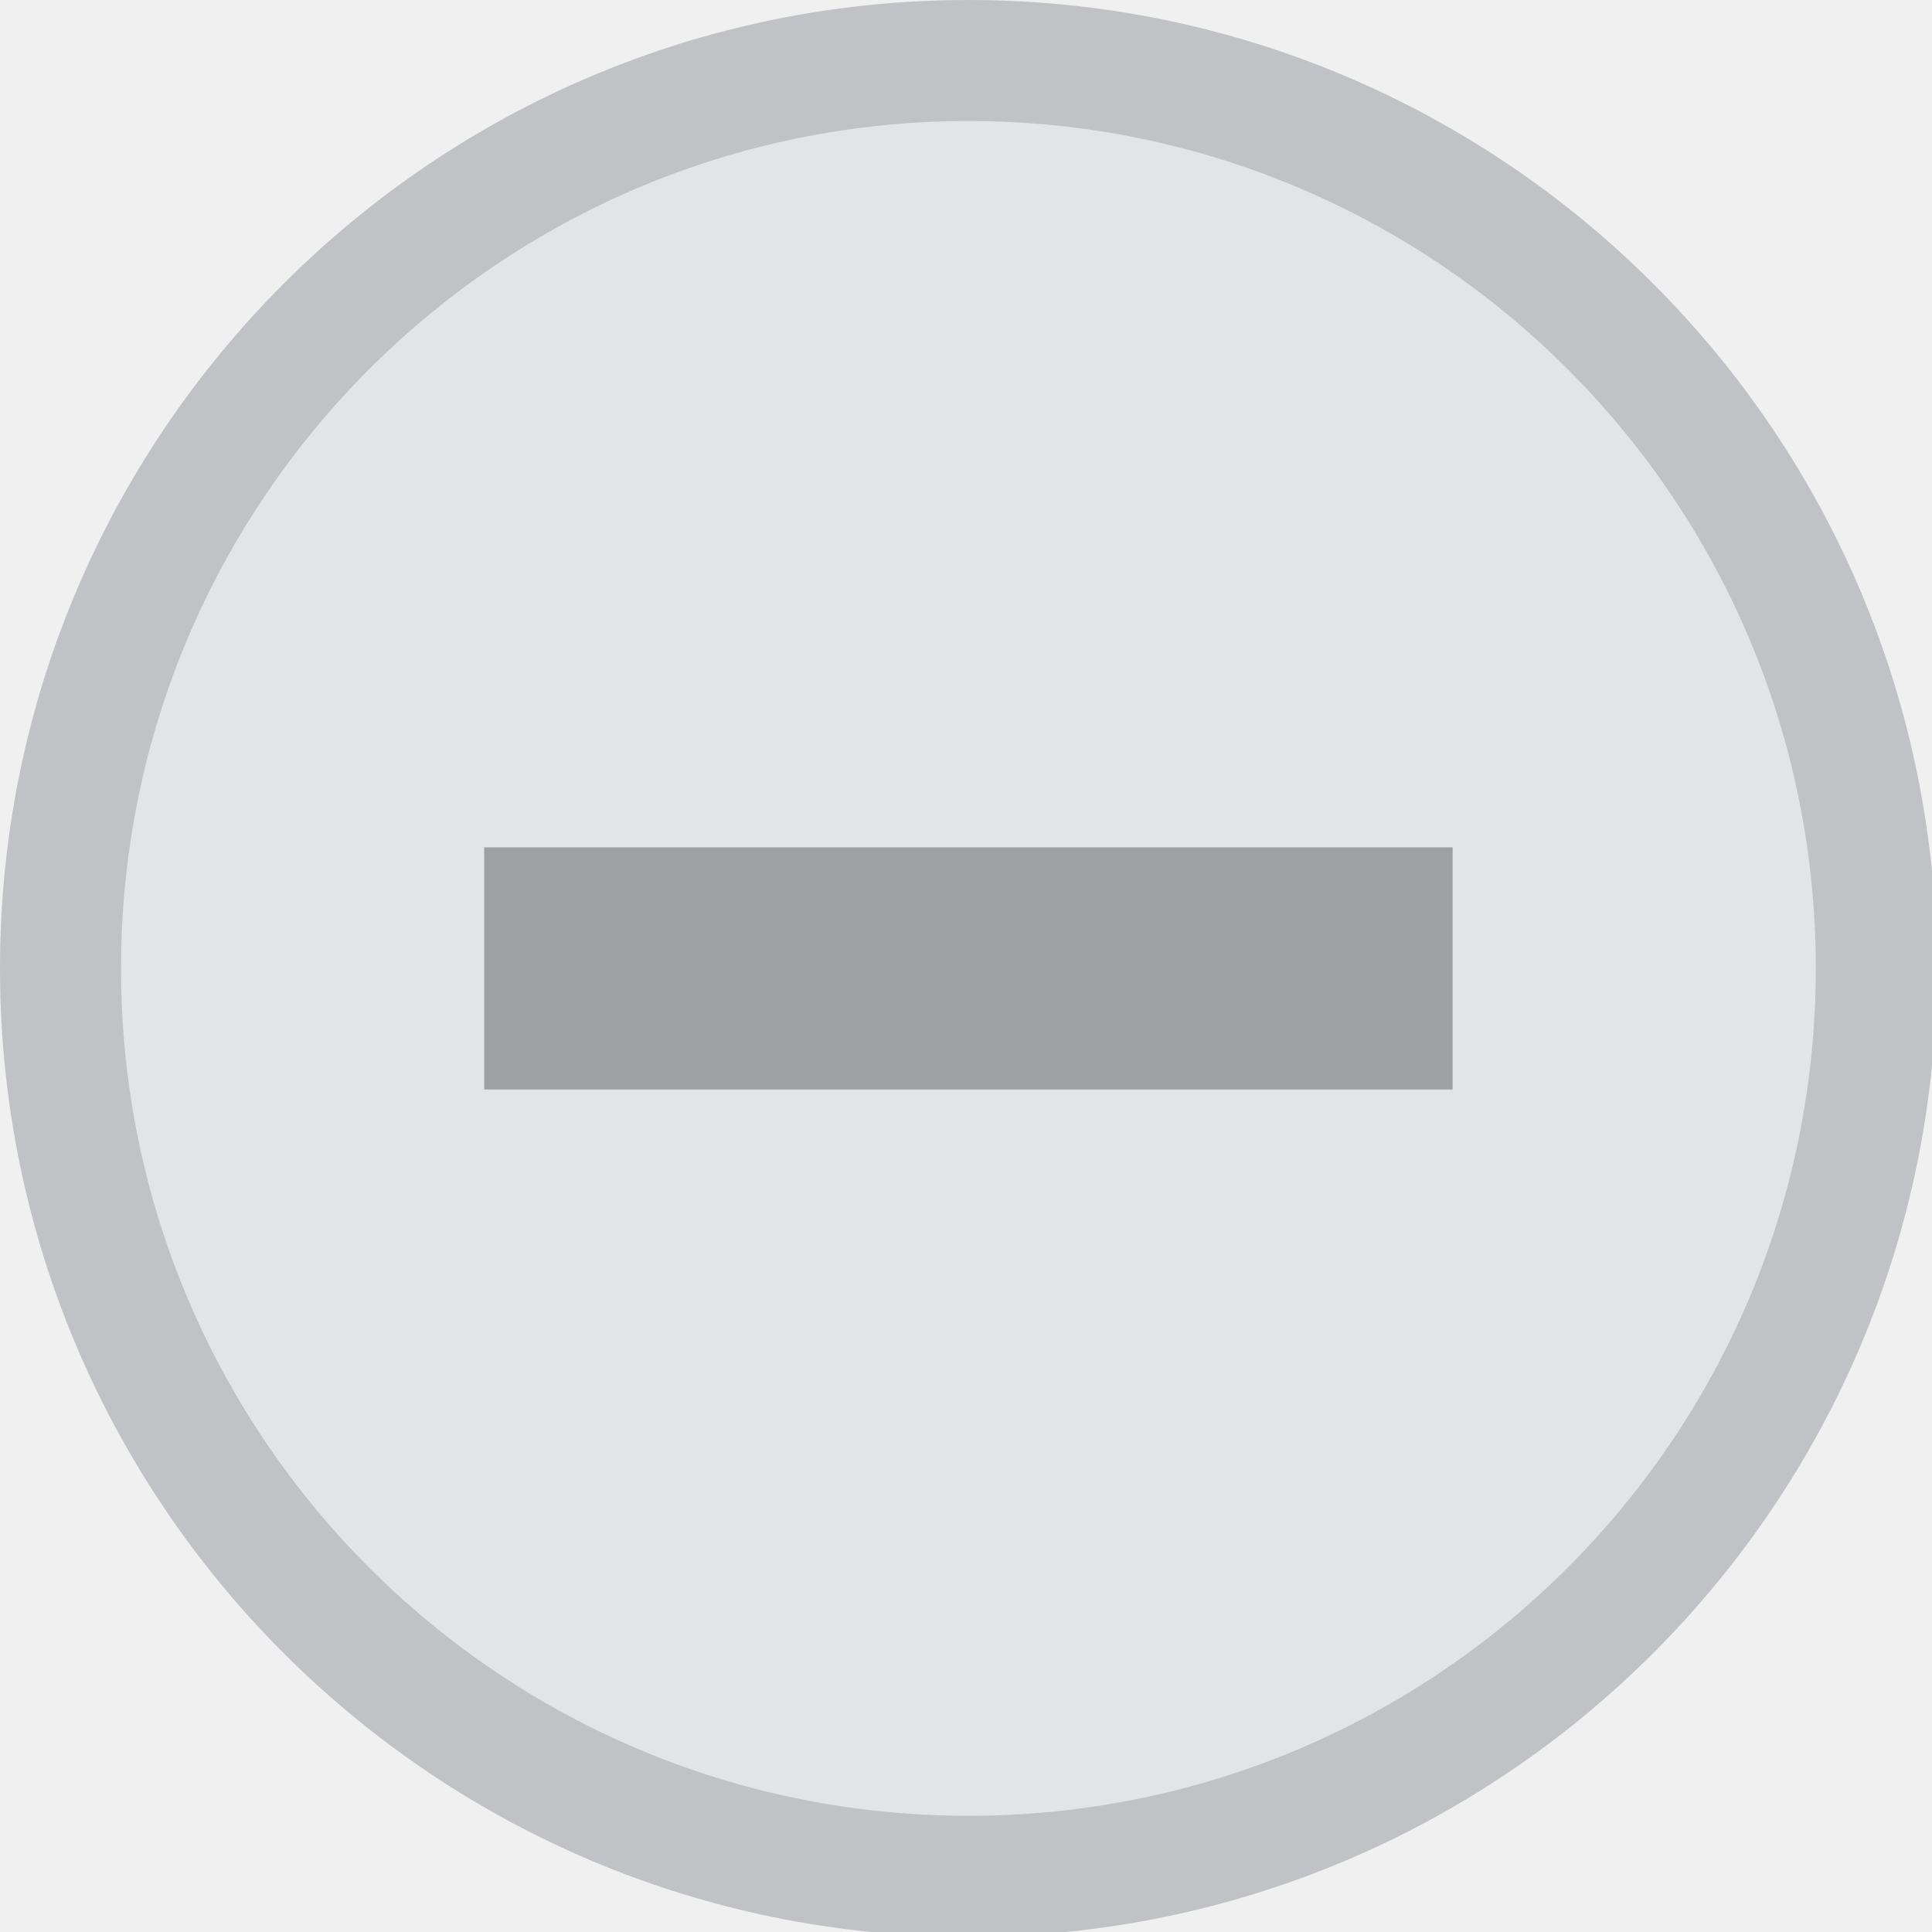
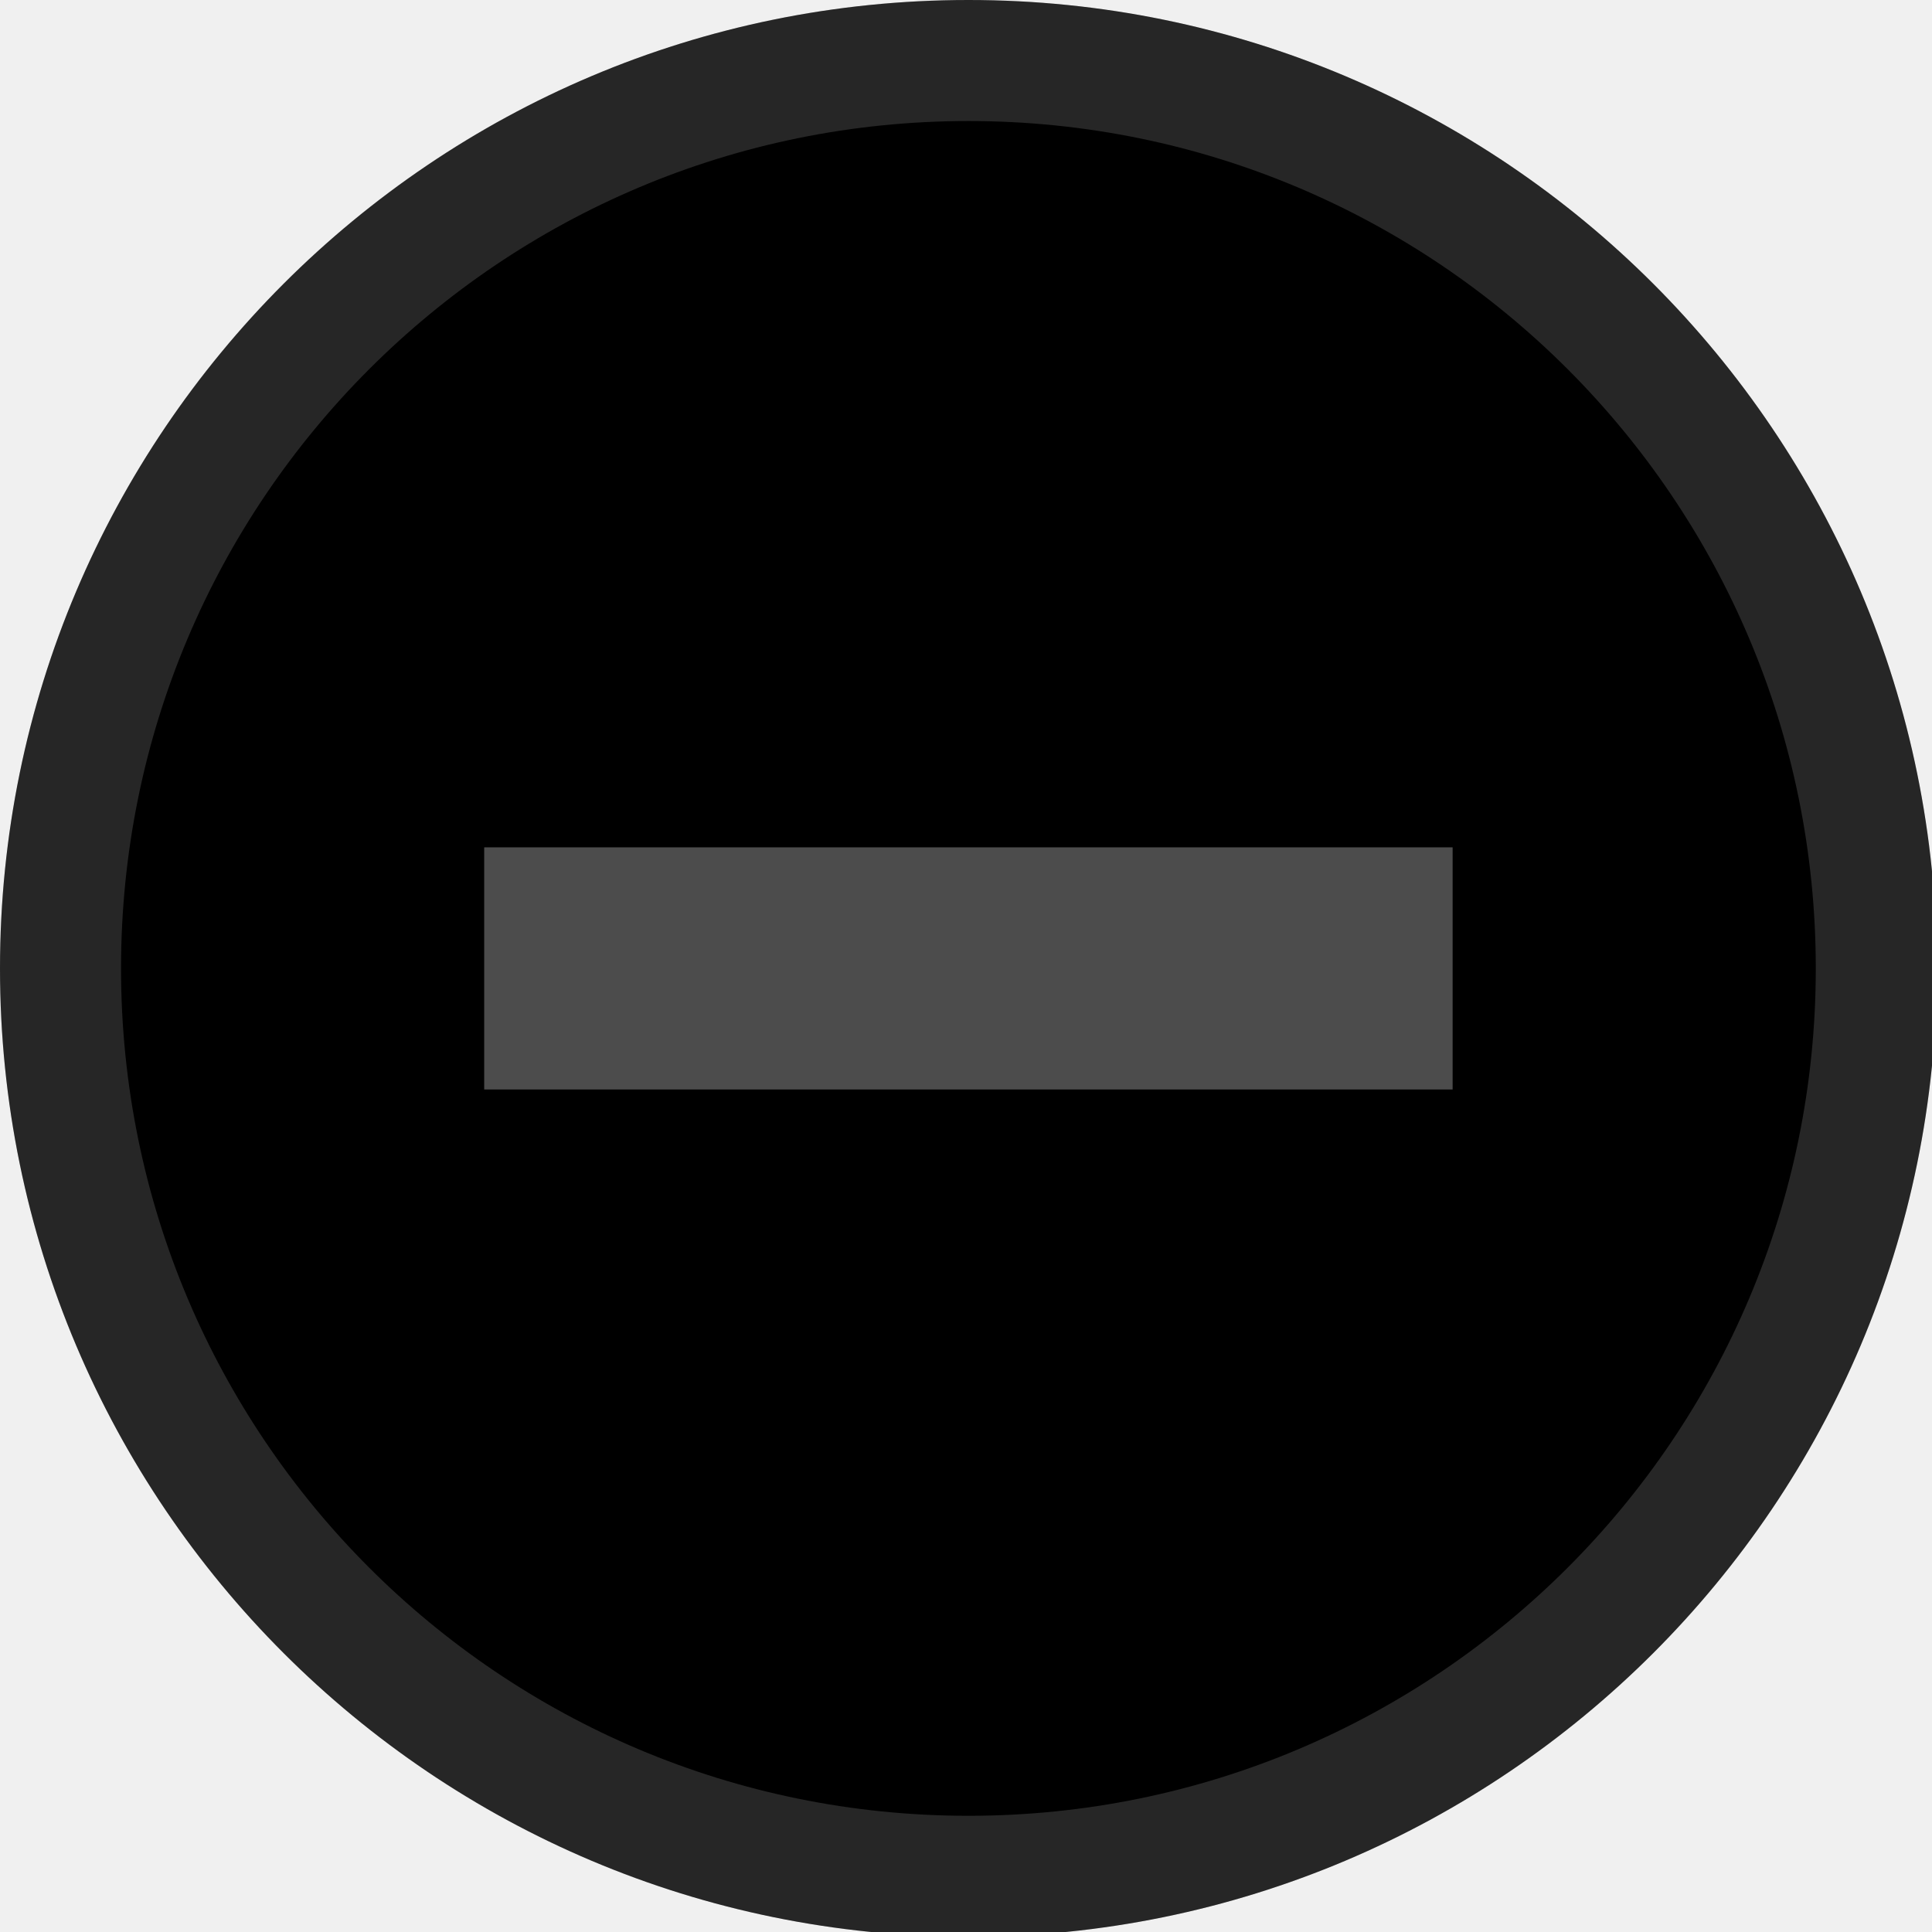
<svg xmlns="http://www.w3.org/2000/svg" width="133pt" height="133pt" viewBox="0 0 133 133" version="1.1">
  <g id="surface1">
-     <path style=" stroke:none;fill-rule:nonzero;fill:#e3e4e7;fill-opacity:1;" d="M 67.219 6.836 C 101.172 6.836 128.711 33.723 128.711 66.863 C 128.711 100 101.172 126.855 67.219 126.855 C 33.27 126.855 5.73 100 5.73 66.863 C 5.73 33.723 33.27 6.836 67.219 6.836 Z M 67.219 6.836 " />
-     <path style=" stroke:none;fill-rule:nonzero;fill:#e3e4e7;fill-opacity:1;" d="M 66.668 0 C 29.852 0 0 29.852 0 66.668 C 0 103.484 29.852 133.332 66.668 133.332 C 103.484 133.332 133.332 103.484 133.332 66.668 C 133.332 29.852 103.484 0 66.668 0 Z M 66.668 8.332 C 98.895 8.332 125 34.441 125 66.668 C 125 98.895 98.895 125 66.668 125 C 34.441 125 8.332 98.895 8.332 66.668 C 8.332 34.441 34.441 8.332 66.668 8.332 Z M 66.668 8.332 " />
-     <path style=" stroke:none;fill-rule:nonzero;fill:#000000;fill-opacity:0.15;" d="M 66.668 0 C 29.852 0 0 29.852 0 66.668 C 0 103.484 29.852 133.332 66.668 133.332 C 103.484 133.332 133.332 103.484 133.332 66.668 C 133.332 29.852 103.484 0 66.668 0 Z M 66.668 8.332 C 98.895 8.332 125 34.441 125 66.668 C 125 98.895 98.895 125 66.668 125 C 34.441 125 8.332 98.895 8.332 66.668 C 8.332 34.441 34.441 8.332 66.668 8.332 Z M 66.668 8.332 " />
-     <path style=" stroke:none;fill-rule:nonzero;fill:#000000;fill-opacity:0.3;" d="M 33.332 58.332 L 100 58.332 L 100 75 L 33.332 75 Z M 33.332 58.332 " />
+     <path style=" stroke:none;fill-rule:nonzero;fill:#000000;fill-opacity:1;" d="M 67.219 6.836 C 101.172 6.836 128.711 33.723 128.711 66.863 C 128.711 100 101.172 126.855 67.219 126.855 C 33.27 126.855 5.73 100 5.73 66.863 C 5.73 33.723 33.27 6.836 67.219 6.836 Z M 67.219 6.836 " />
+     <path style=" stroke:none;fill-rule:nonzero;fill:#000000;fill-opacity:1;" d="M 66.668 0 C 29.852 0 0 29.852 0 66.668 C 0 103.484 29.852 133.332 66.668 133.332 C 103.484 133.332 133.332 103.484 133.332 66.668 C 133.332 29.852 103.484 0 66.668 0 Z M 66.668 8.332 C 98.895 8.332 125 34.441 125 66.668 C 125 98.895 98.895 125 66.668 125 C 34.441 125 8.332 98.895 8.332 66.668 C 8.332 34.441 34.441 8.332 66.668 8.332 Z M 66.668 8.332 " />
+     <path style=" stroke:none;fill-rule:nonzero;fill:#ffffff;fill-opacity:0.15;" d="M 66.668 0 C 29.852 0 0 29.852 0 66.668 C 0 103.484 29.852 133.332 66.668 133.332 C 103.484 133.332 133.332 103.484 133.332 66.668 C 133.332 29.852 103.484 0 66.668 0 Z M 66.668 8.332 C 98.895 8.332 125 34.441 125 66.668 C 125 98.895 98.895 125 66.668 125 C 34.441 125 8.332 98.895 8.332 66.668 C 8.332 34.441 34.441 8.332 66.668 8.332 Z M 66.668 8.332 " />
+     <path style=" stroke:none;fill-rule:nonzero;fill:#ffffff;fill-opacity:0.3;" d="M 33.332 58.332 L 100 58.332 L 100 75 L 33.332 75 Z M 33.332 58.332 " />
  </g>
</svg>
